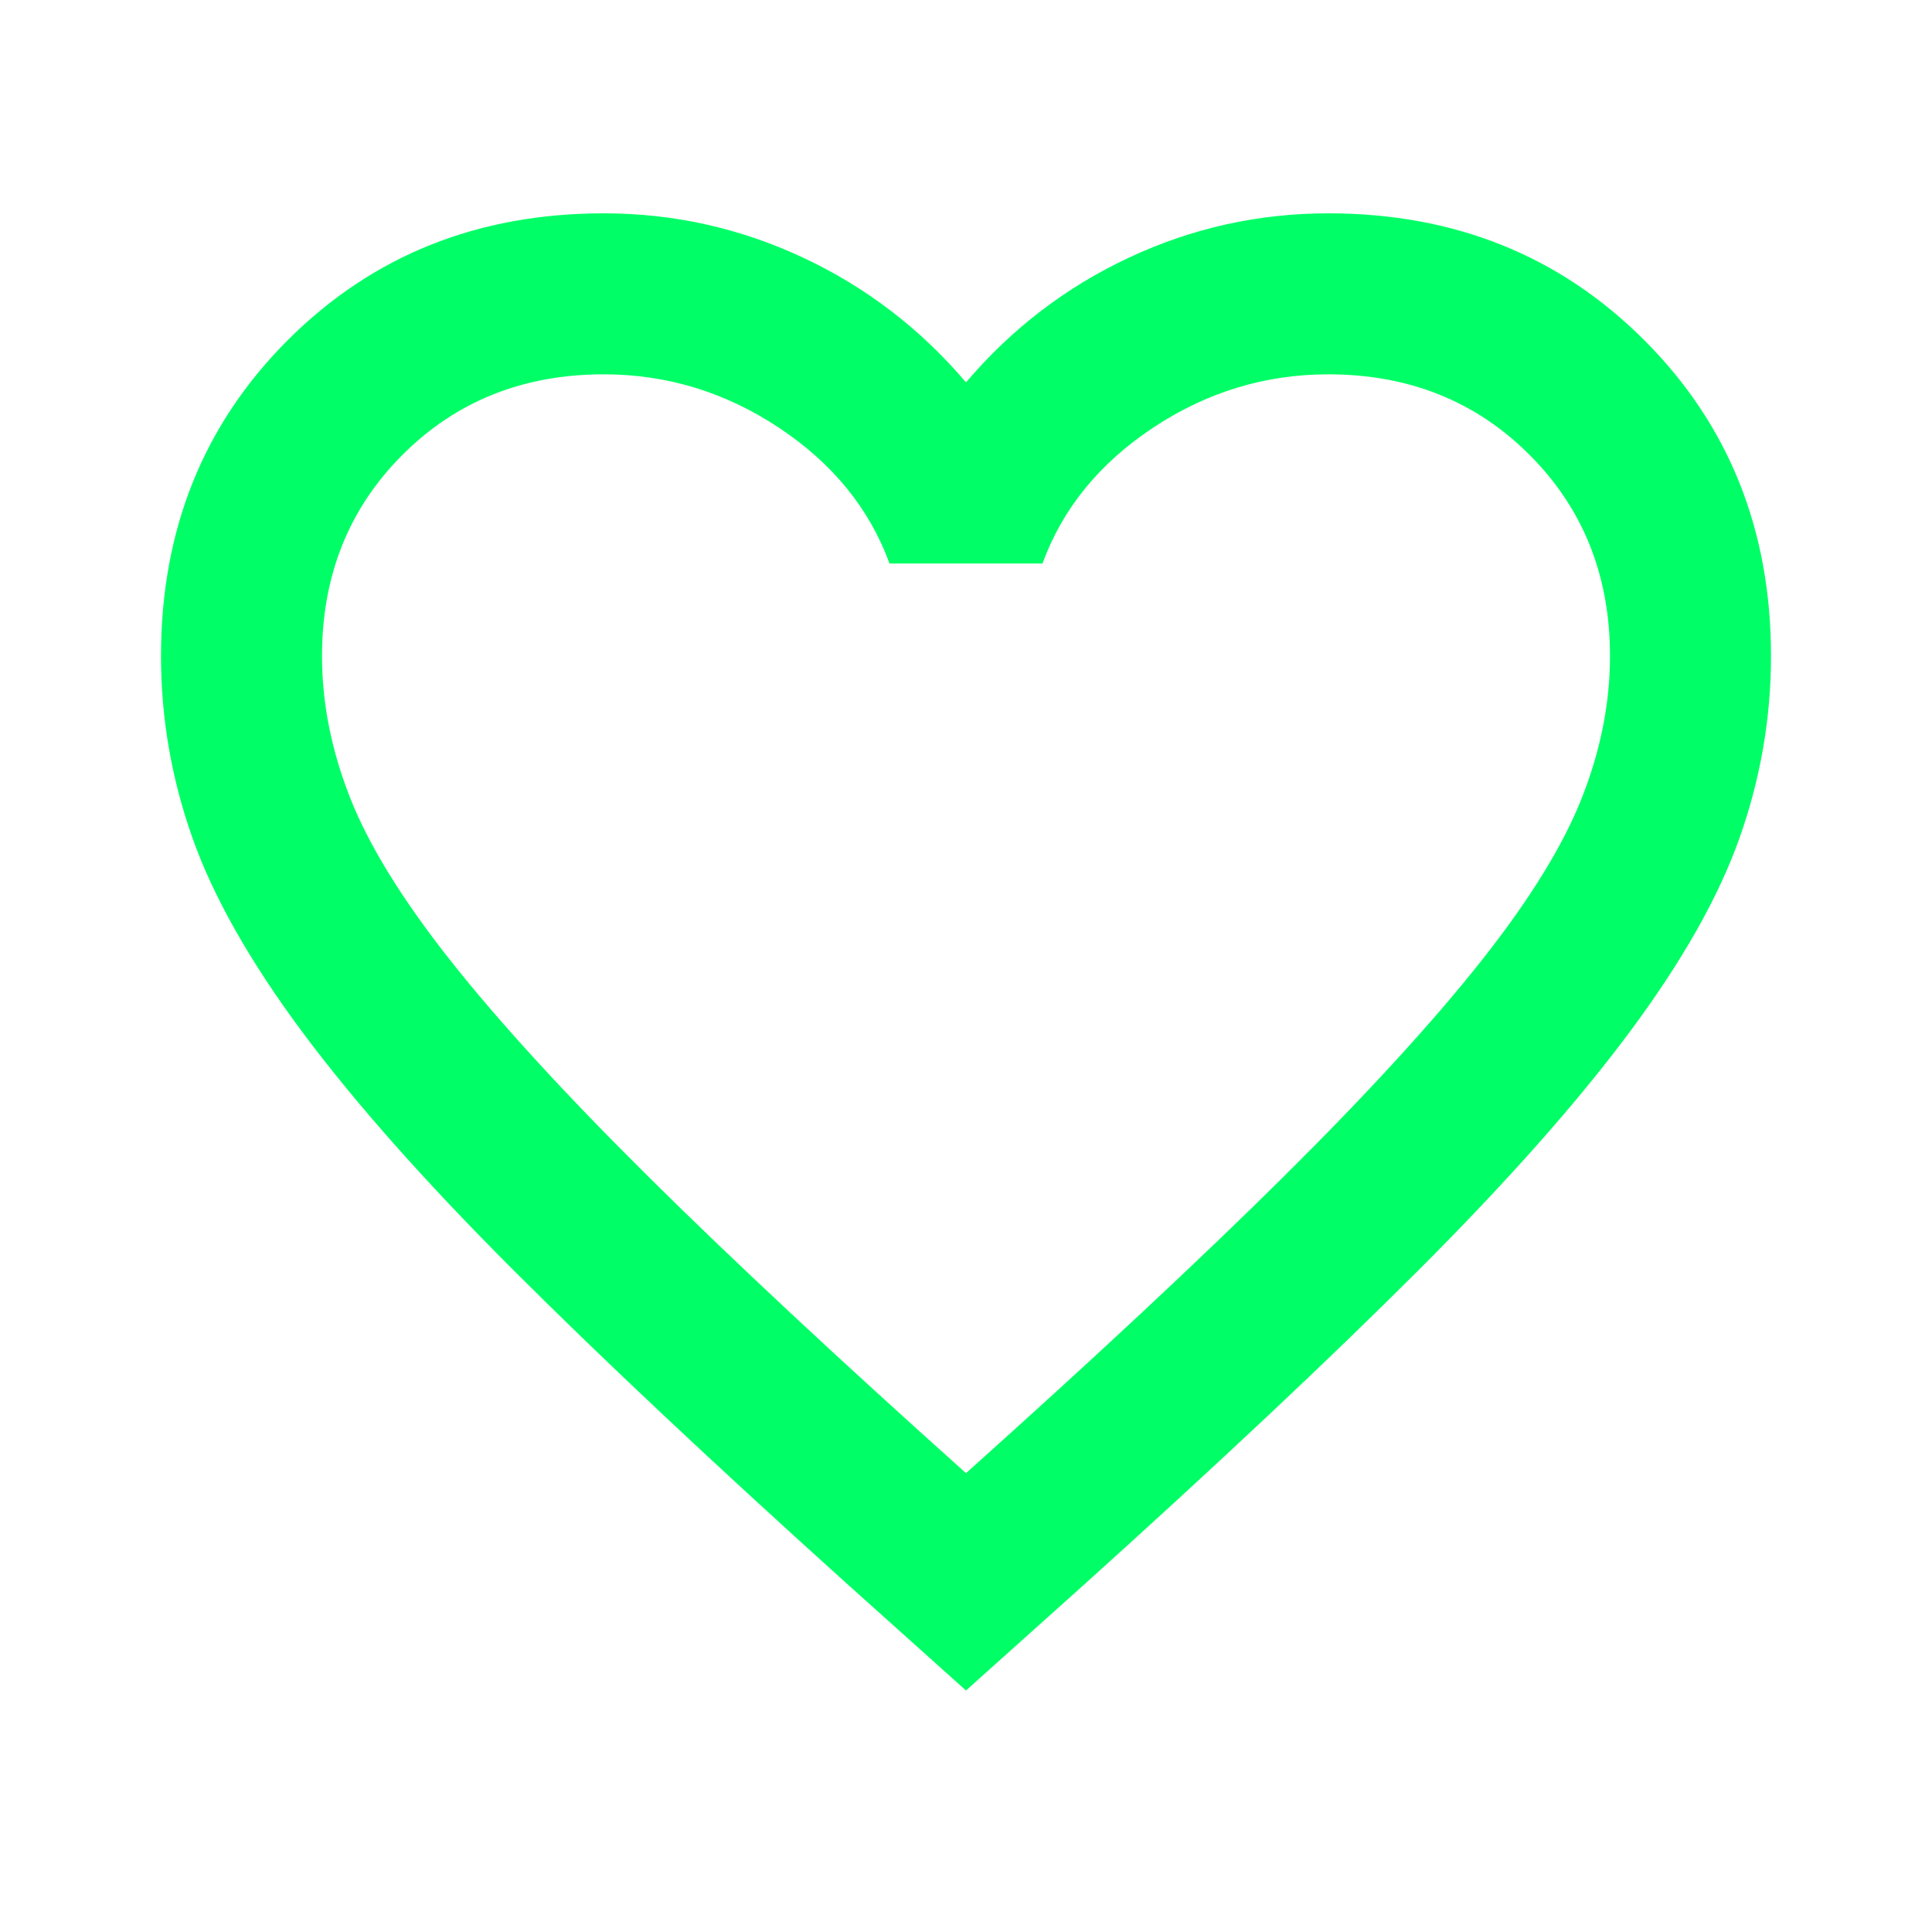
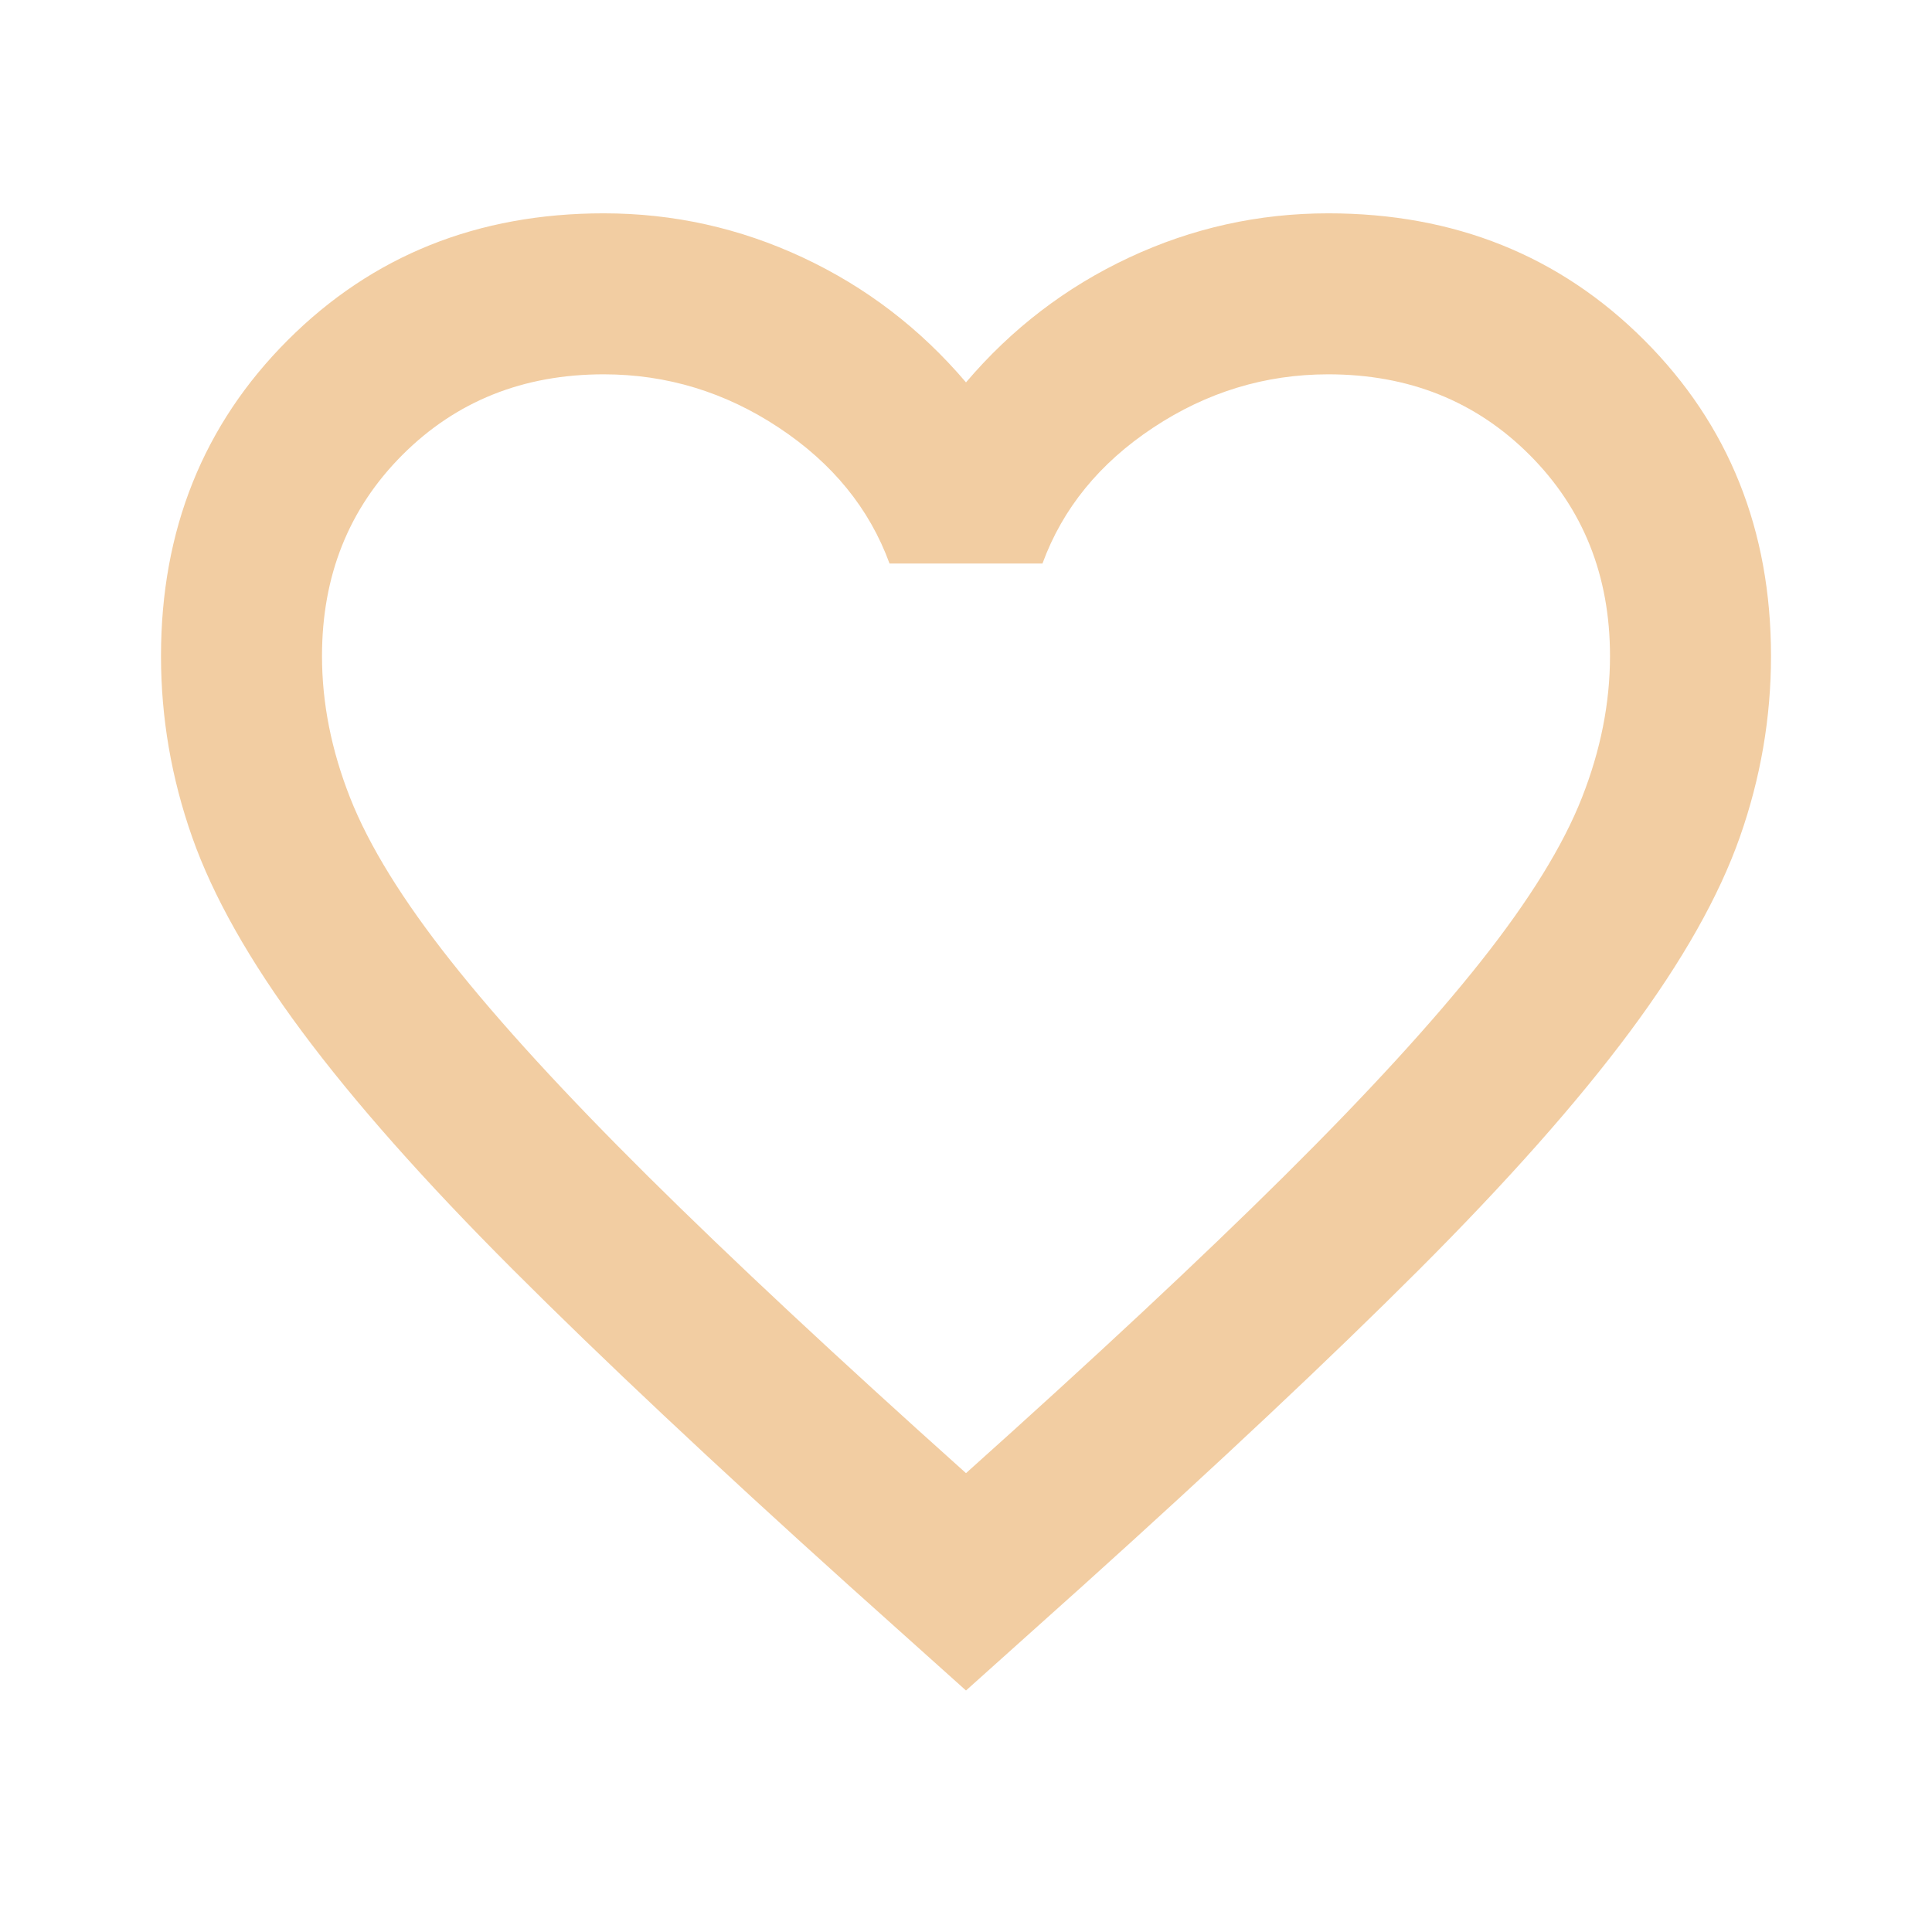
- <svg xmlns="http://www.w3.org/2000/svg" height="24px" viewBox="0 -960 960 960" width="24px" fill="#00ff66">
+ <svg xmlns="http://www.w3.org/2000/svg" height="24px" viewBox="0 -960 960 960" width="24px" fill="#F2CDA2">
  <path d="m480-120-58-52q-101-91-167-157T150-447.5Q111-500 95.5-544T80-634q0-94 63-157t157-63q52 0 99 22t81 62q34-40 81-62t99-22q94 0 157 63t63 157q0 46-15.5 90T810-447.5Q771-395 705-329T538-172l-58 52Zm0-108q96-86 158-147.5t98-107q36-45.5 50-81t14-70.5q0-60-40-100t-100-40q-47 0-87 26.5T518-680h-76q-15-41-55-67.5T300-774q-60 0-100 40t-40 100q0 35 14 70.5t50 81q36 45.5 98 107T480-228Zm0-273Z" />
</svg>
